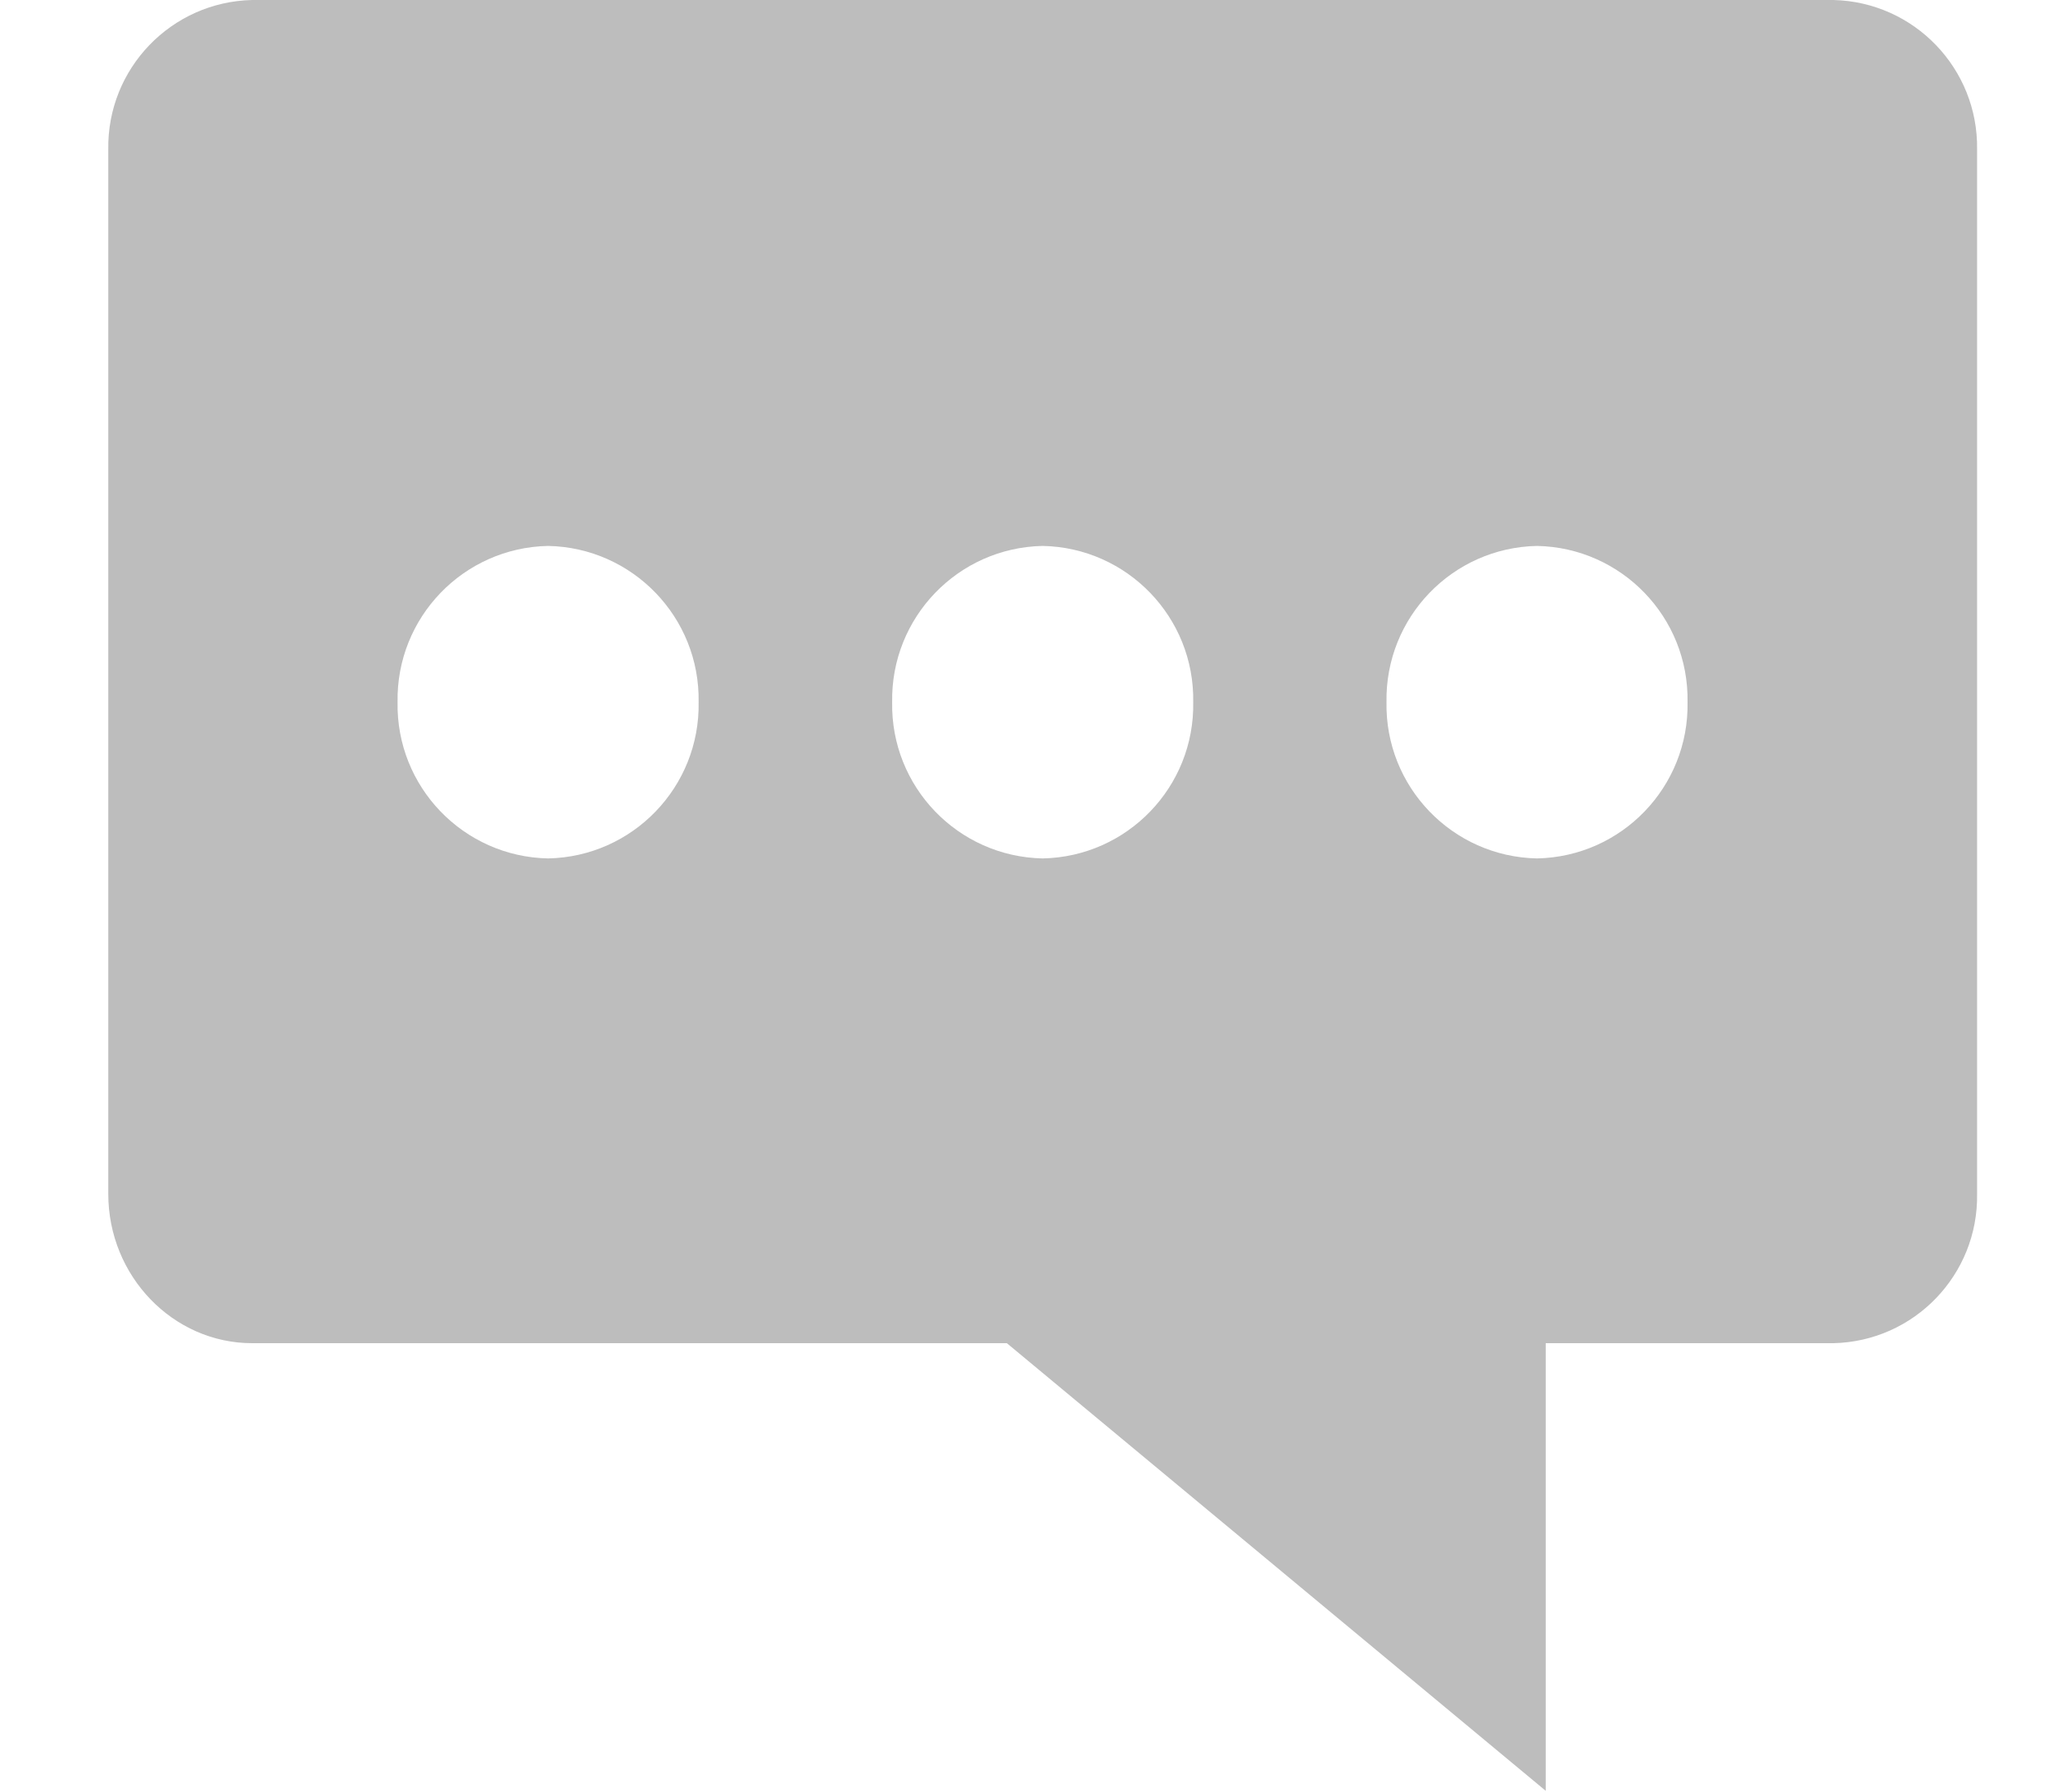
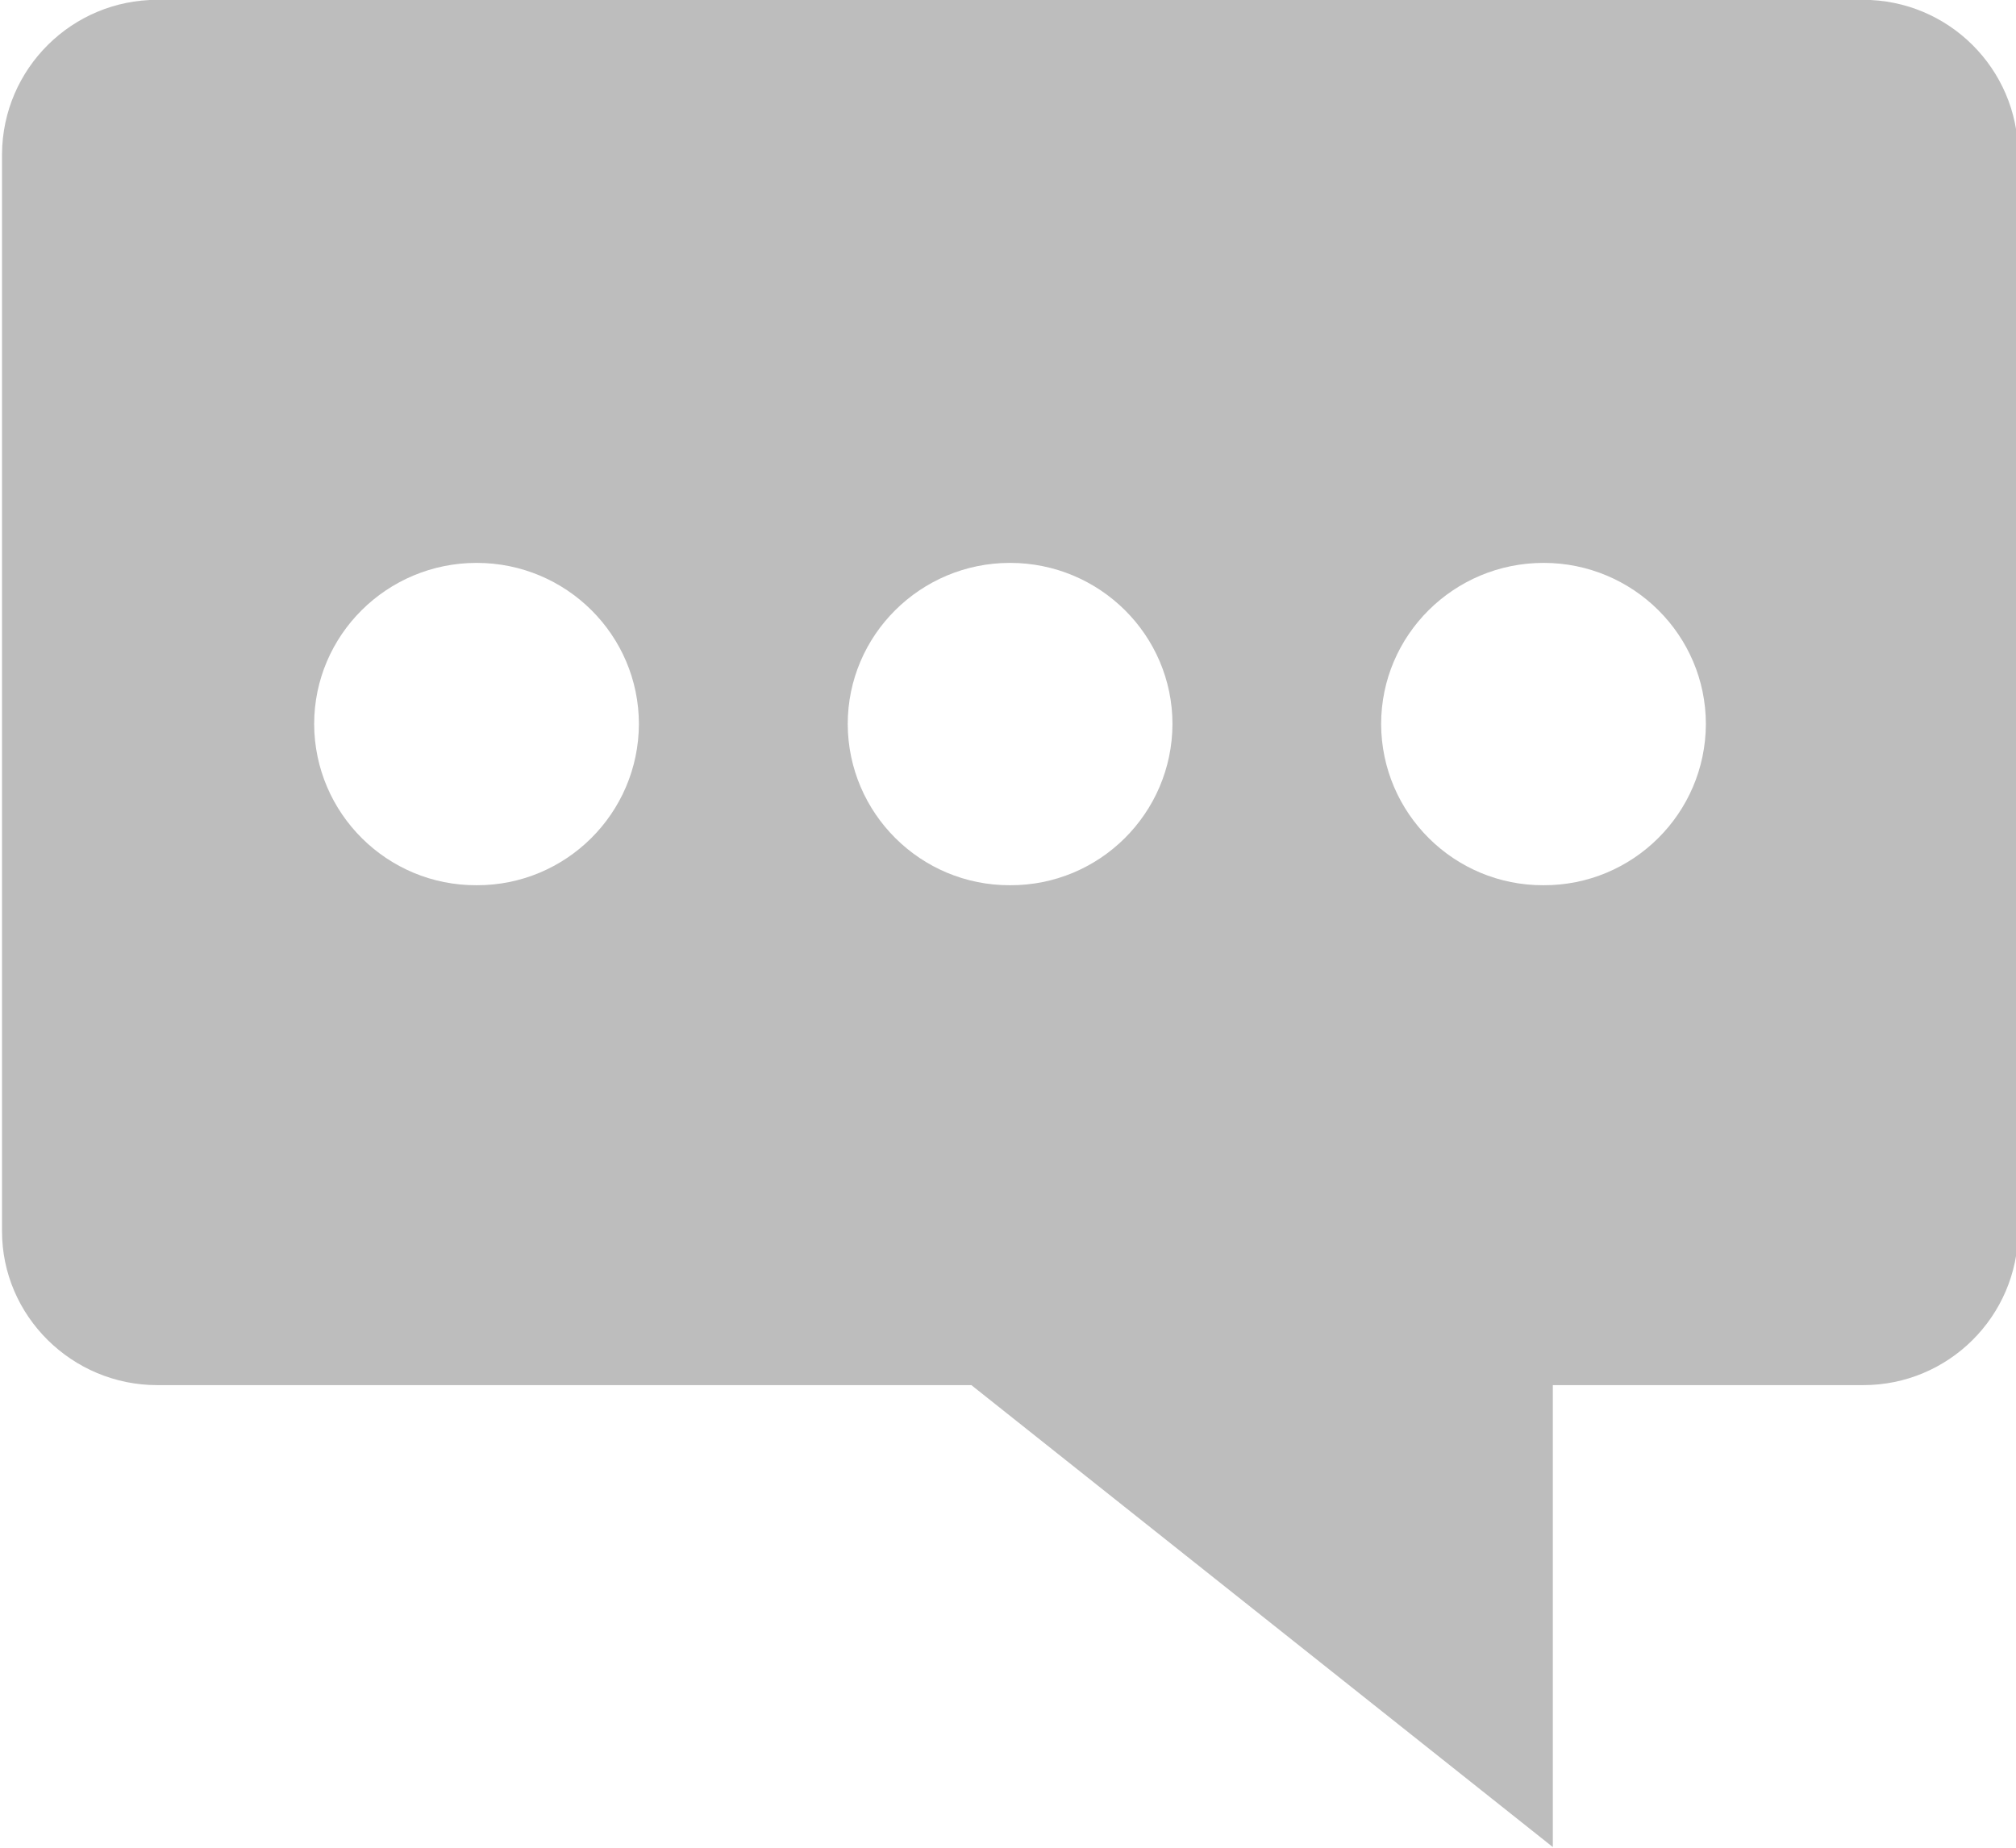
- <svg xmlns="http://www.w3.org/2000/svg" width="8" height="7">
-   <path fill="#BDBDBD" fill-rule="evenodd" d="M7.162 0H.985a.575.575 0 0 0-.562.584v4.081c0 .321.253.583.562.583h2.948l2.105 1.749V5.248h1.124a.574.574 0 0 0 .561-.583V.583A.575.575 0 0 0 7.162 0zM2.141 3.354a.6.6 0 0 1-.588-.611.6.6 0 0 1 .588-.61.6.6 0 0 1 .588.61.6.6 0 0 1-.588.611zm1.932 0a.6.6 0 0 1-.588-.611.6.6 0 0 1 .588-.61.6.6 0 0 1 .588.61.6.6 0 0 1-.588.611zm1.931 0a.6.6 0 0 1-.588-.611.6.6 0 0 1 .588-.61.6.6 0 0 1 .588.61.6.6 0 0 1-.588.611z" />
+ <svg xmlns="http://www.w3.org/2000/svg" width="12" height="11">
+   <path fill="#BDBDBD" fill-rule="evenodd" d="M11.09-.001H.936a.924.924 0 0 0-.924.917V7.33c0 .504.416.916.924.916h4.846l3.461 2.75v-2.75h1.847a.922.922 0 0 0 .923-.916V.915a.923.923 0 0 0-.923-.916zM2.837 5.27a.963.963 0 0 1-.967-.959c0-.53.433-.96.967-.96s.966.43.966.96a.963.963 0 0 1-.966.959zm3.175 0a.963.963 0 0 1-.966-.959c0-.53.433-.96.966-.96.534 0 .967.43.967.96a.963.963 0 0 1-.967.959zm3.176 0a.963.963 0 0 1-.967-.959c0-.53.433-.96.967-.96.533 0 .966.43.966.96a.963.963 0 0 1-.966.959z" />
</svg>
